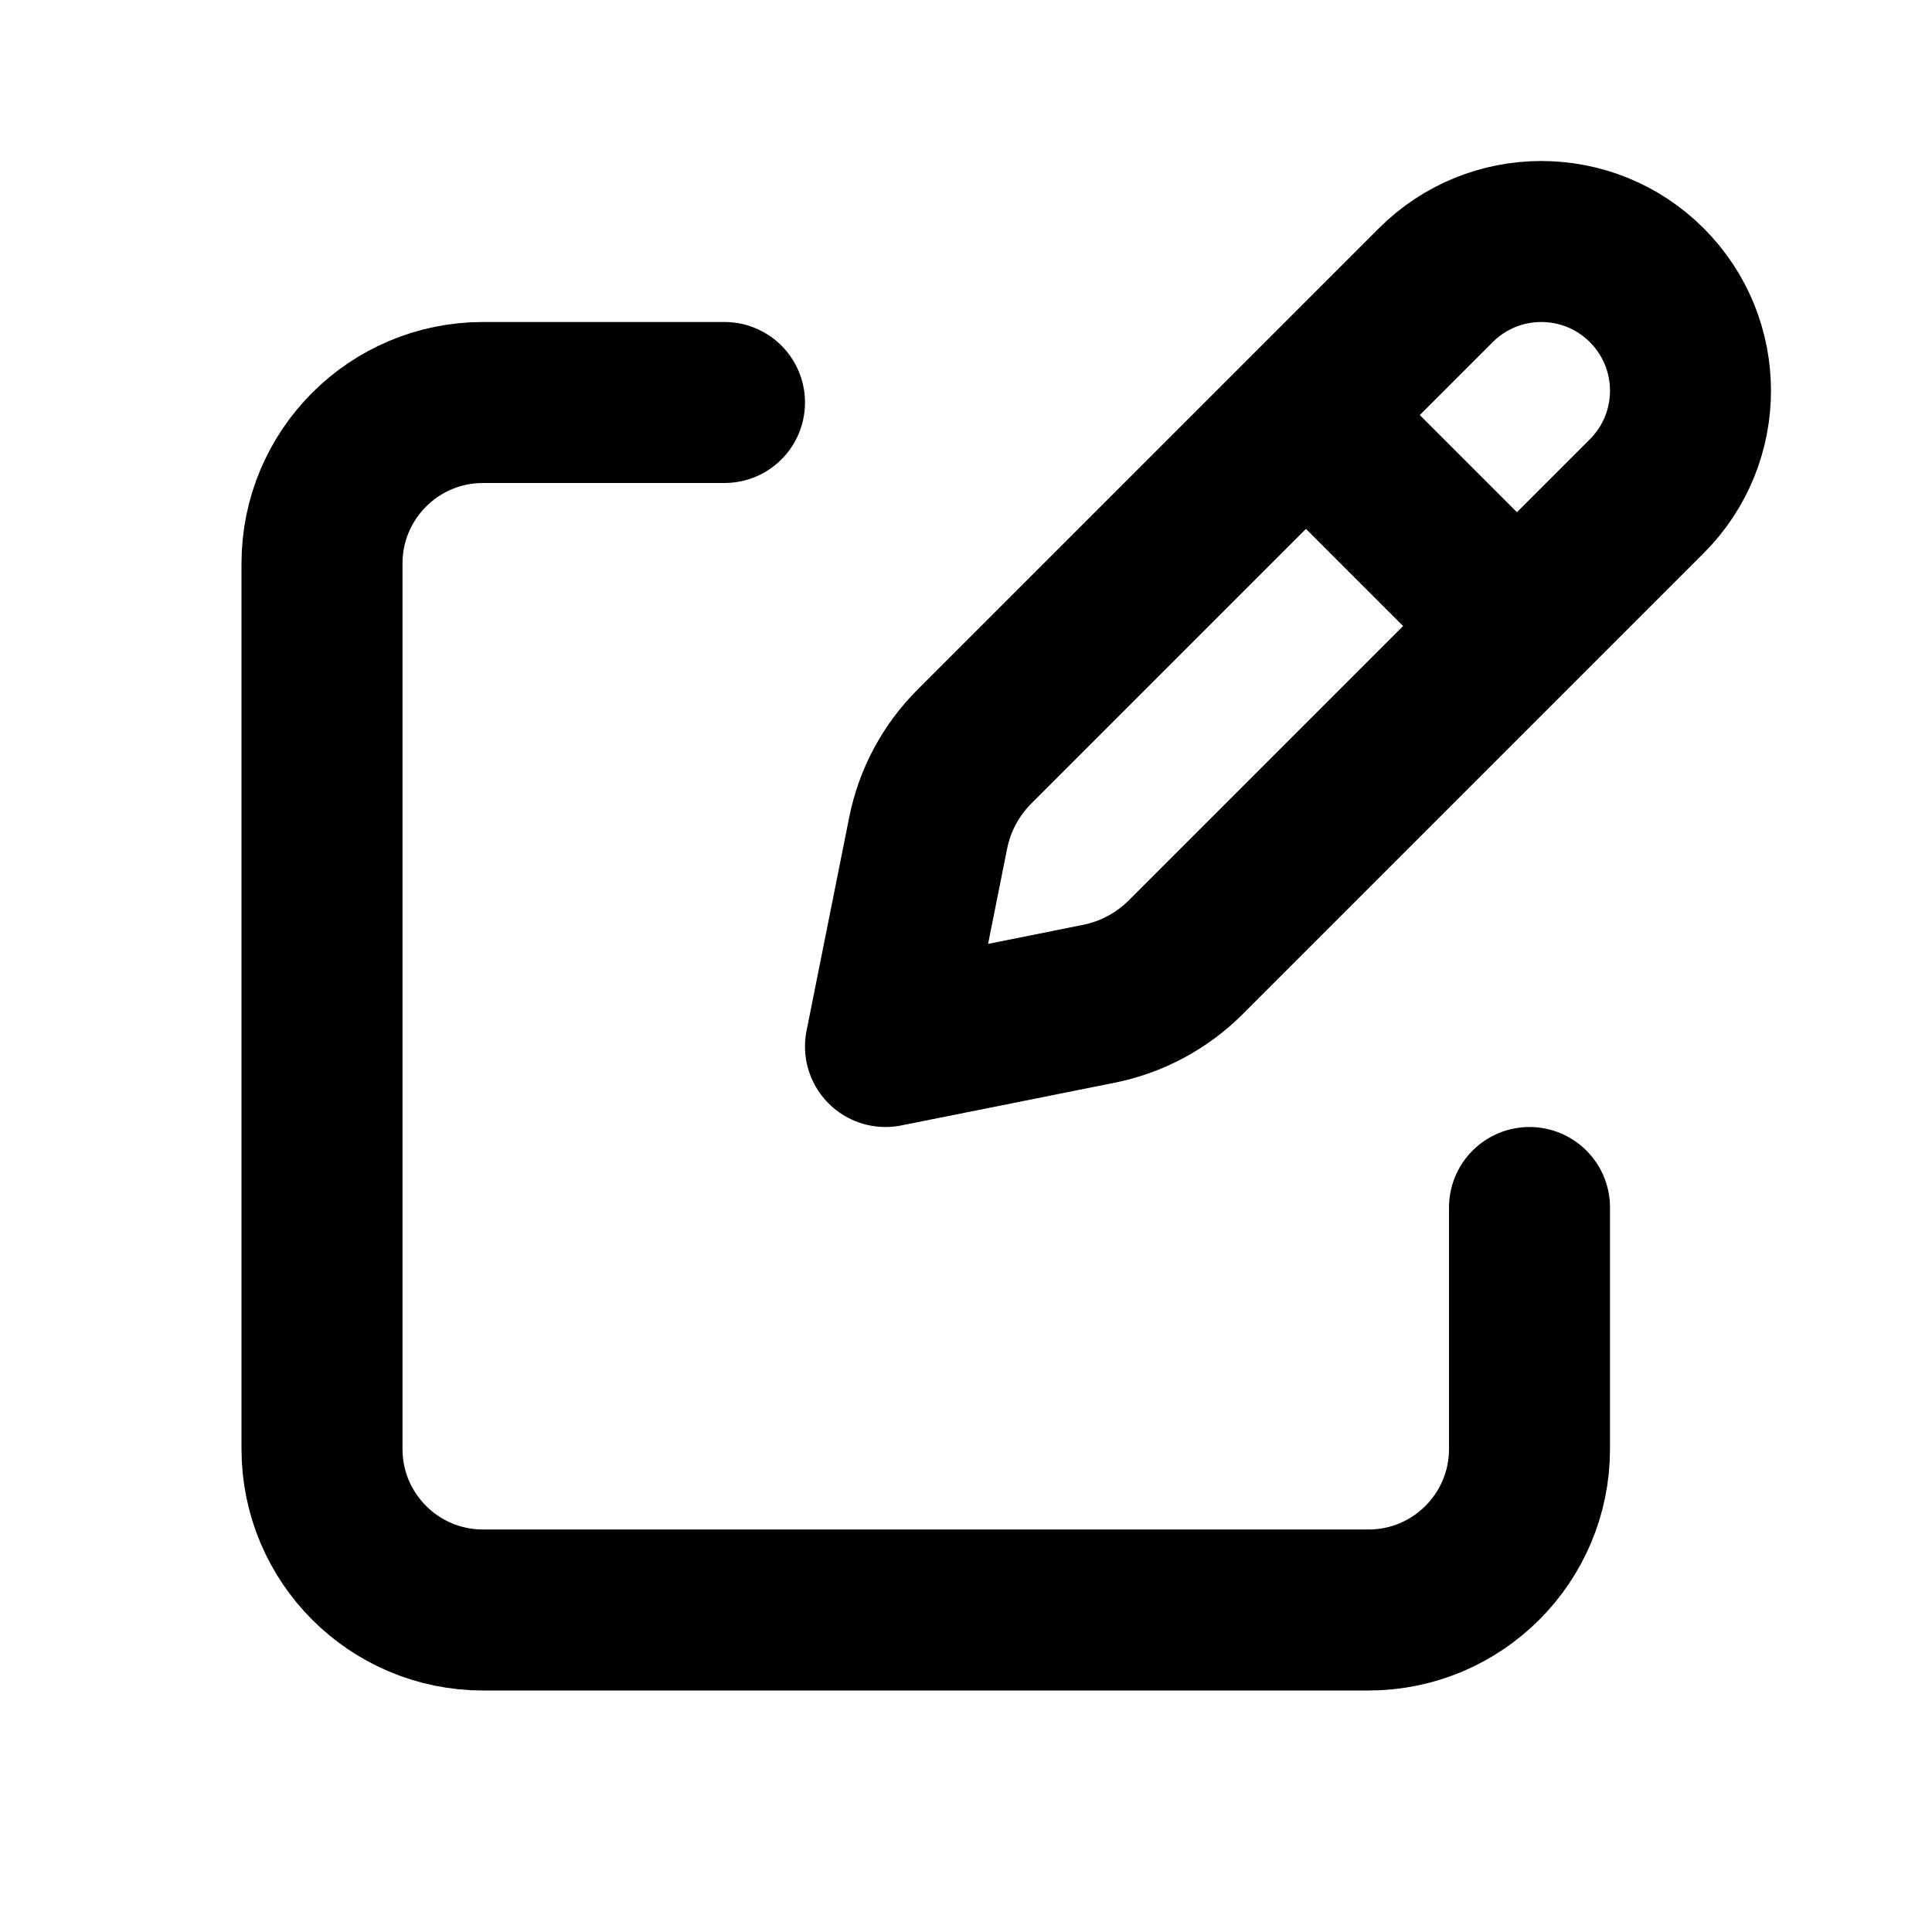
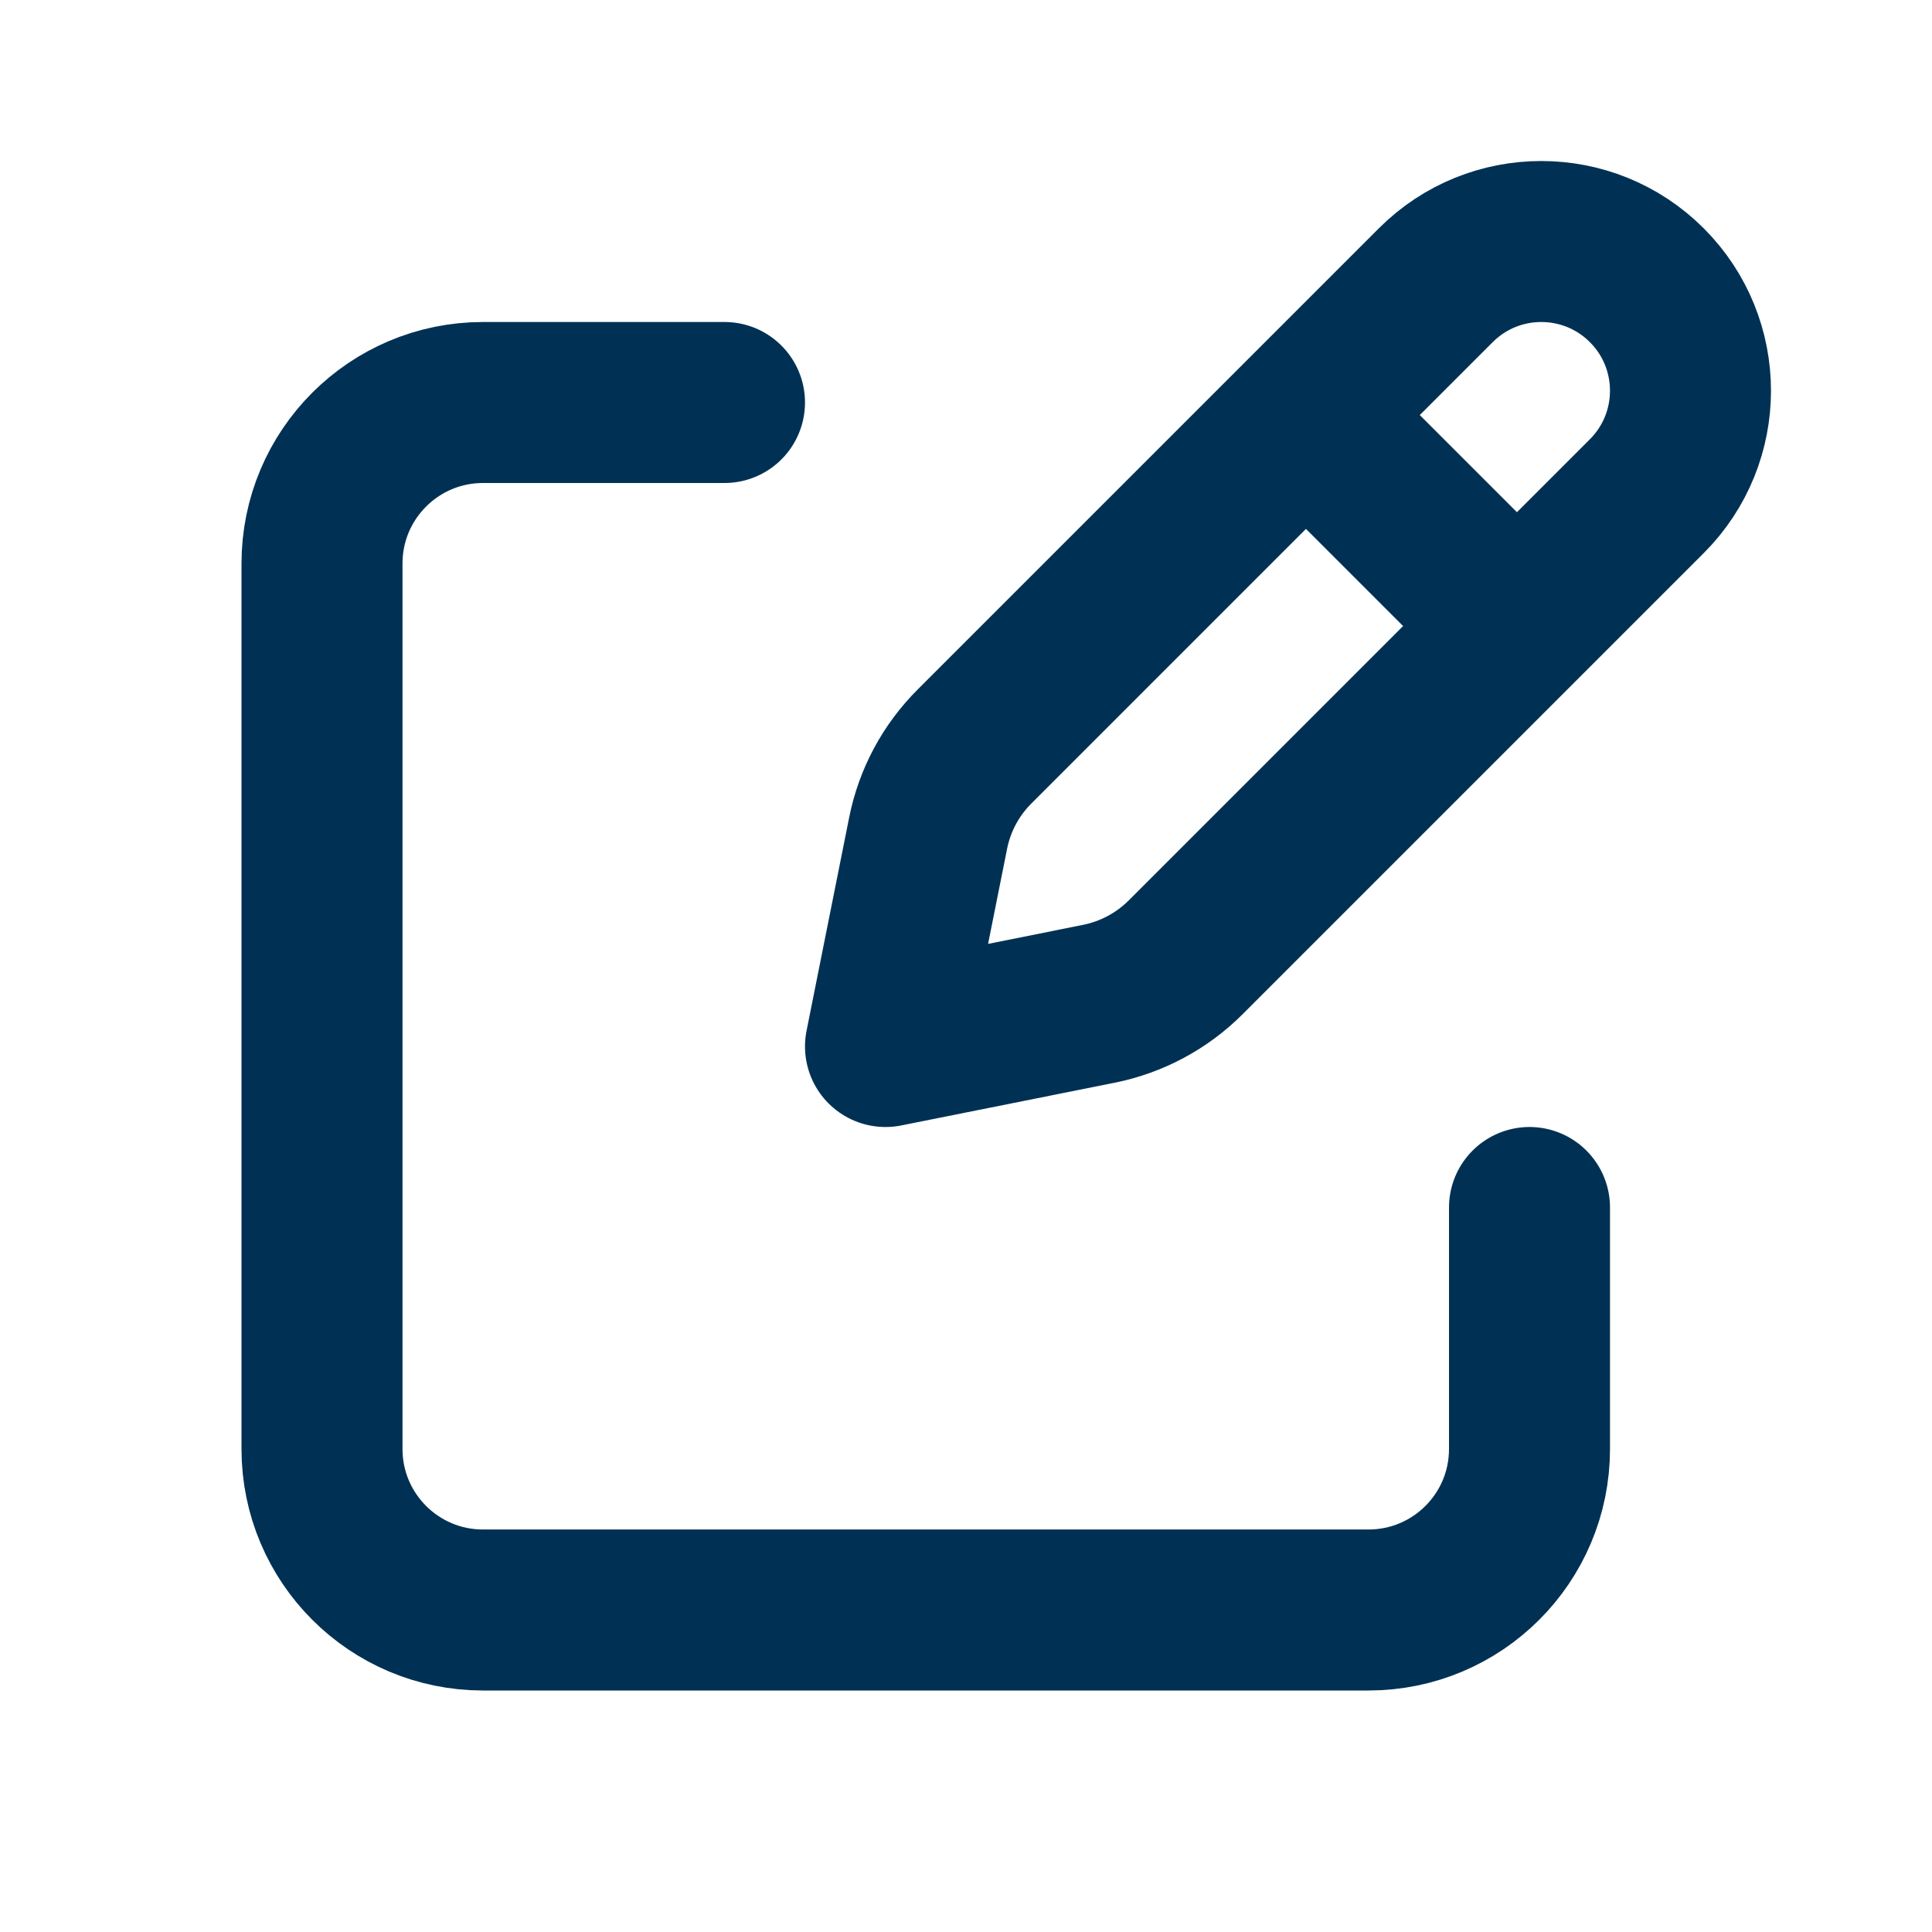
<svg xmlns="http://www.w3.org/2000/svg" width="24" height="24" viewBox="0 0 24 24">
-   <g fill="none" stroke="currentColor" stroke-linecap="round" stroke-linejoin="round" stroke-width="2">
+   <g fill="none" stroke="#003154" stroke-linecap="round" stroke-linejoin="round" stroke-width="2">
    <path d="m16.475 5.408l2.117 2.117m-.756-3.982L12.109 9.27a2.1 2.1 0 0 0-.58 1.082L11 13l2.648-.53c.41-.082.786-.283 1.082-.579l5.727-5.727a1.853 1.853 0 1 0-2.621-2.621" />
    <path d="M19 15v3a2 2 0 0 1-2 2H6a2 2 0 0 1-2-2V7a2 2 0 0 1 2-2h3" />
  </g>
</svg>
